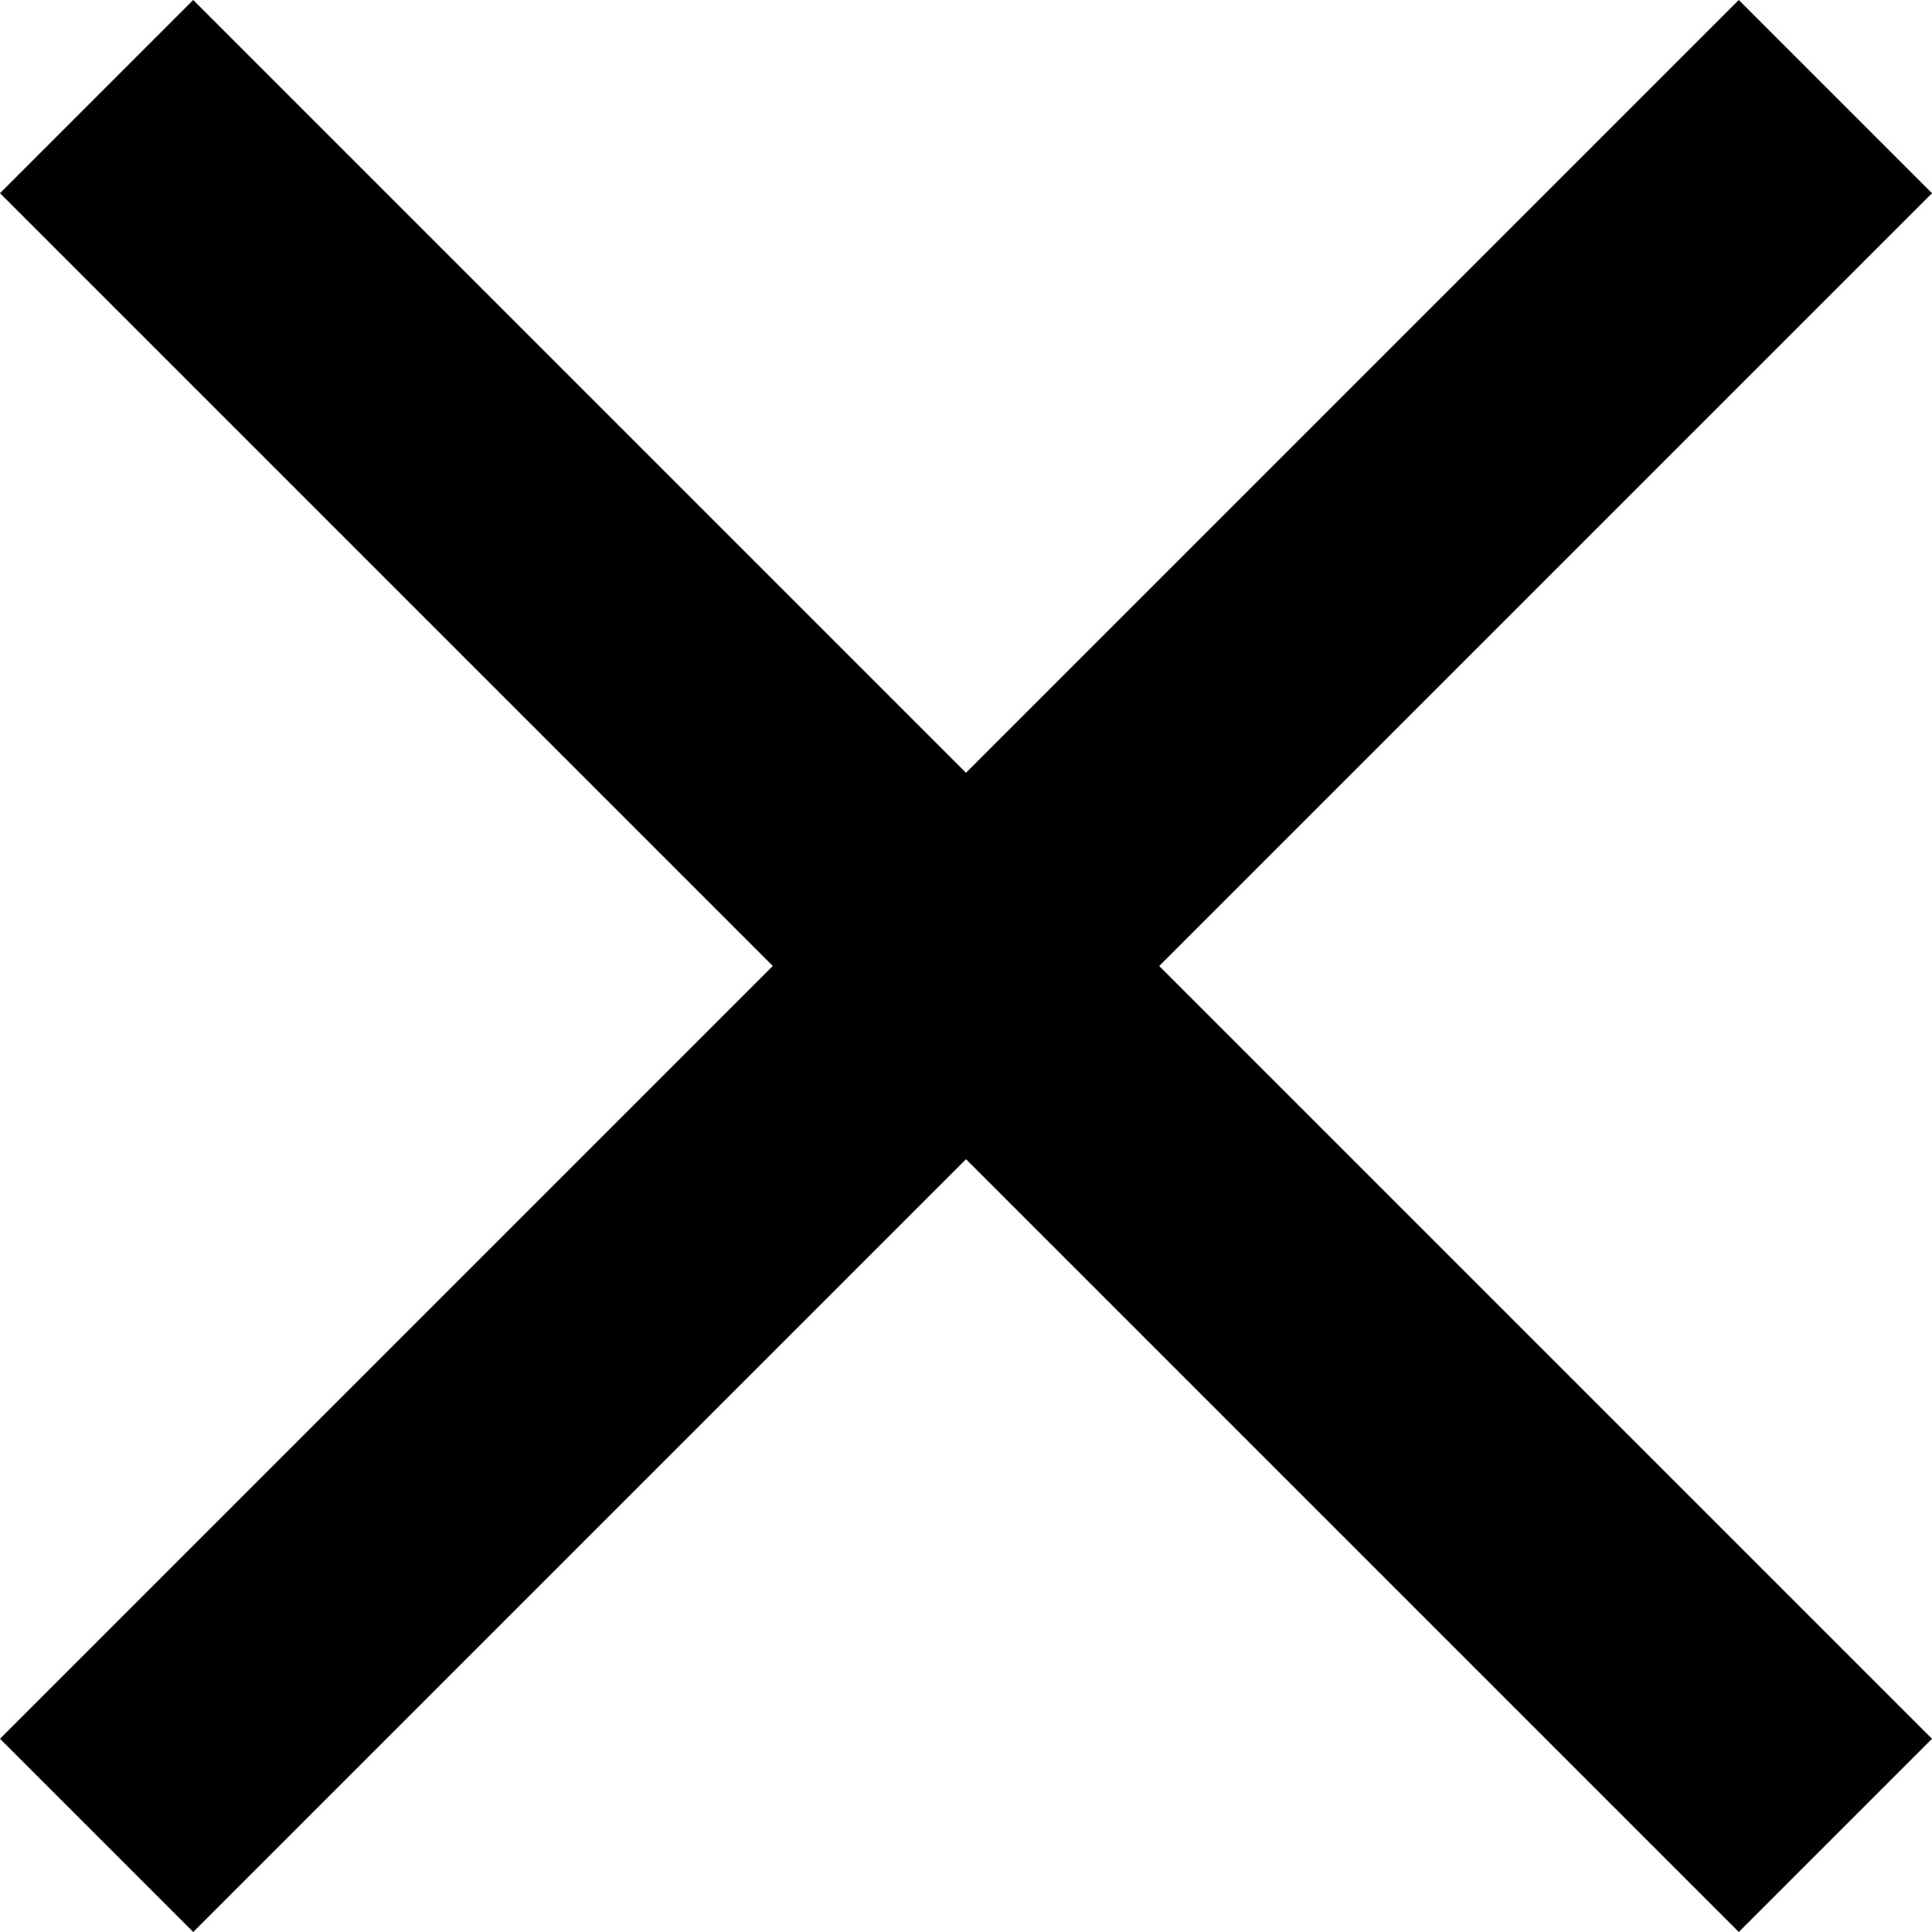
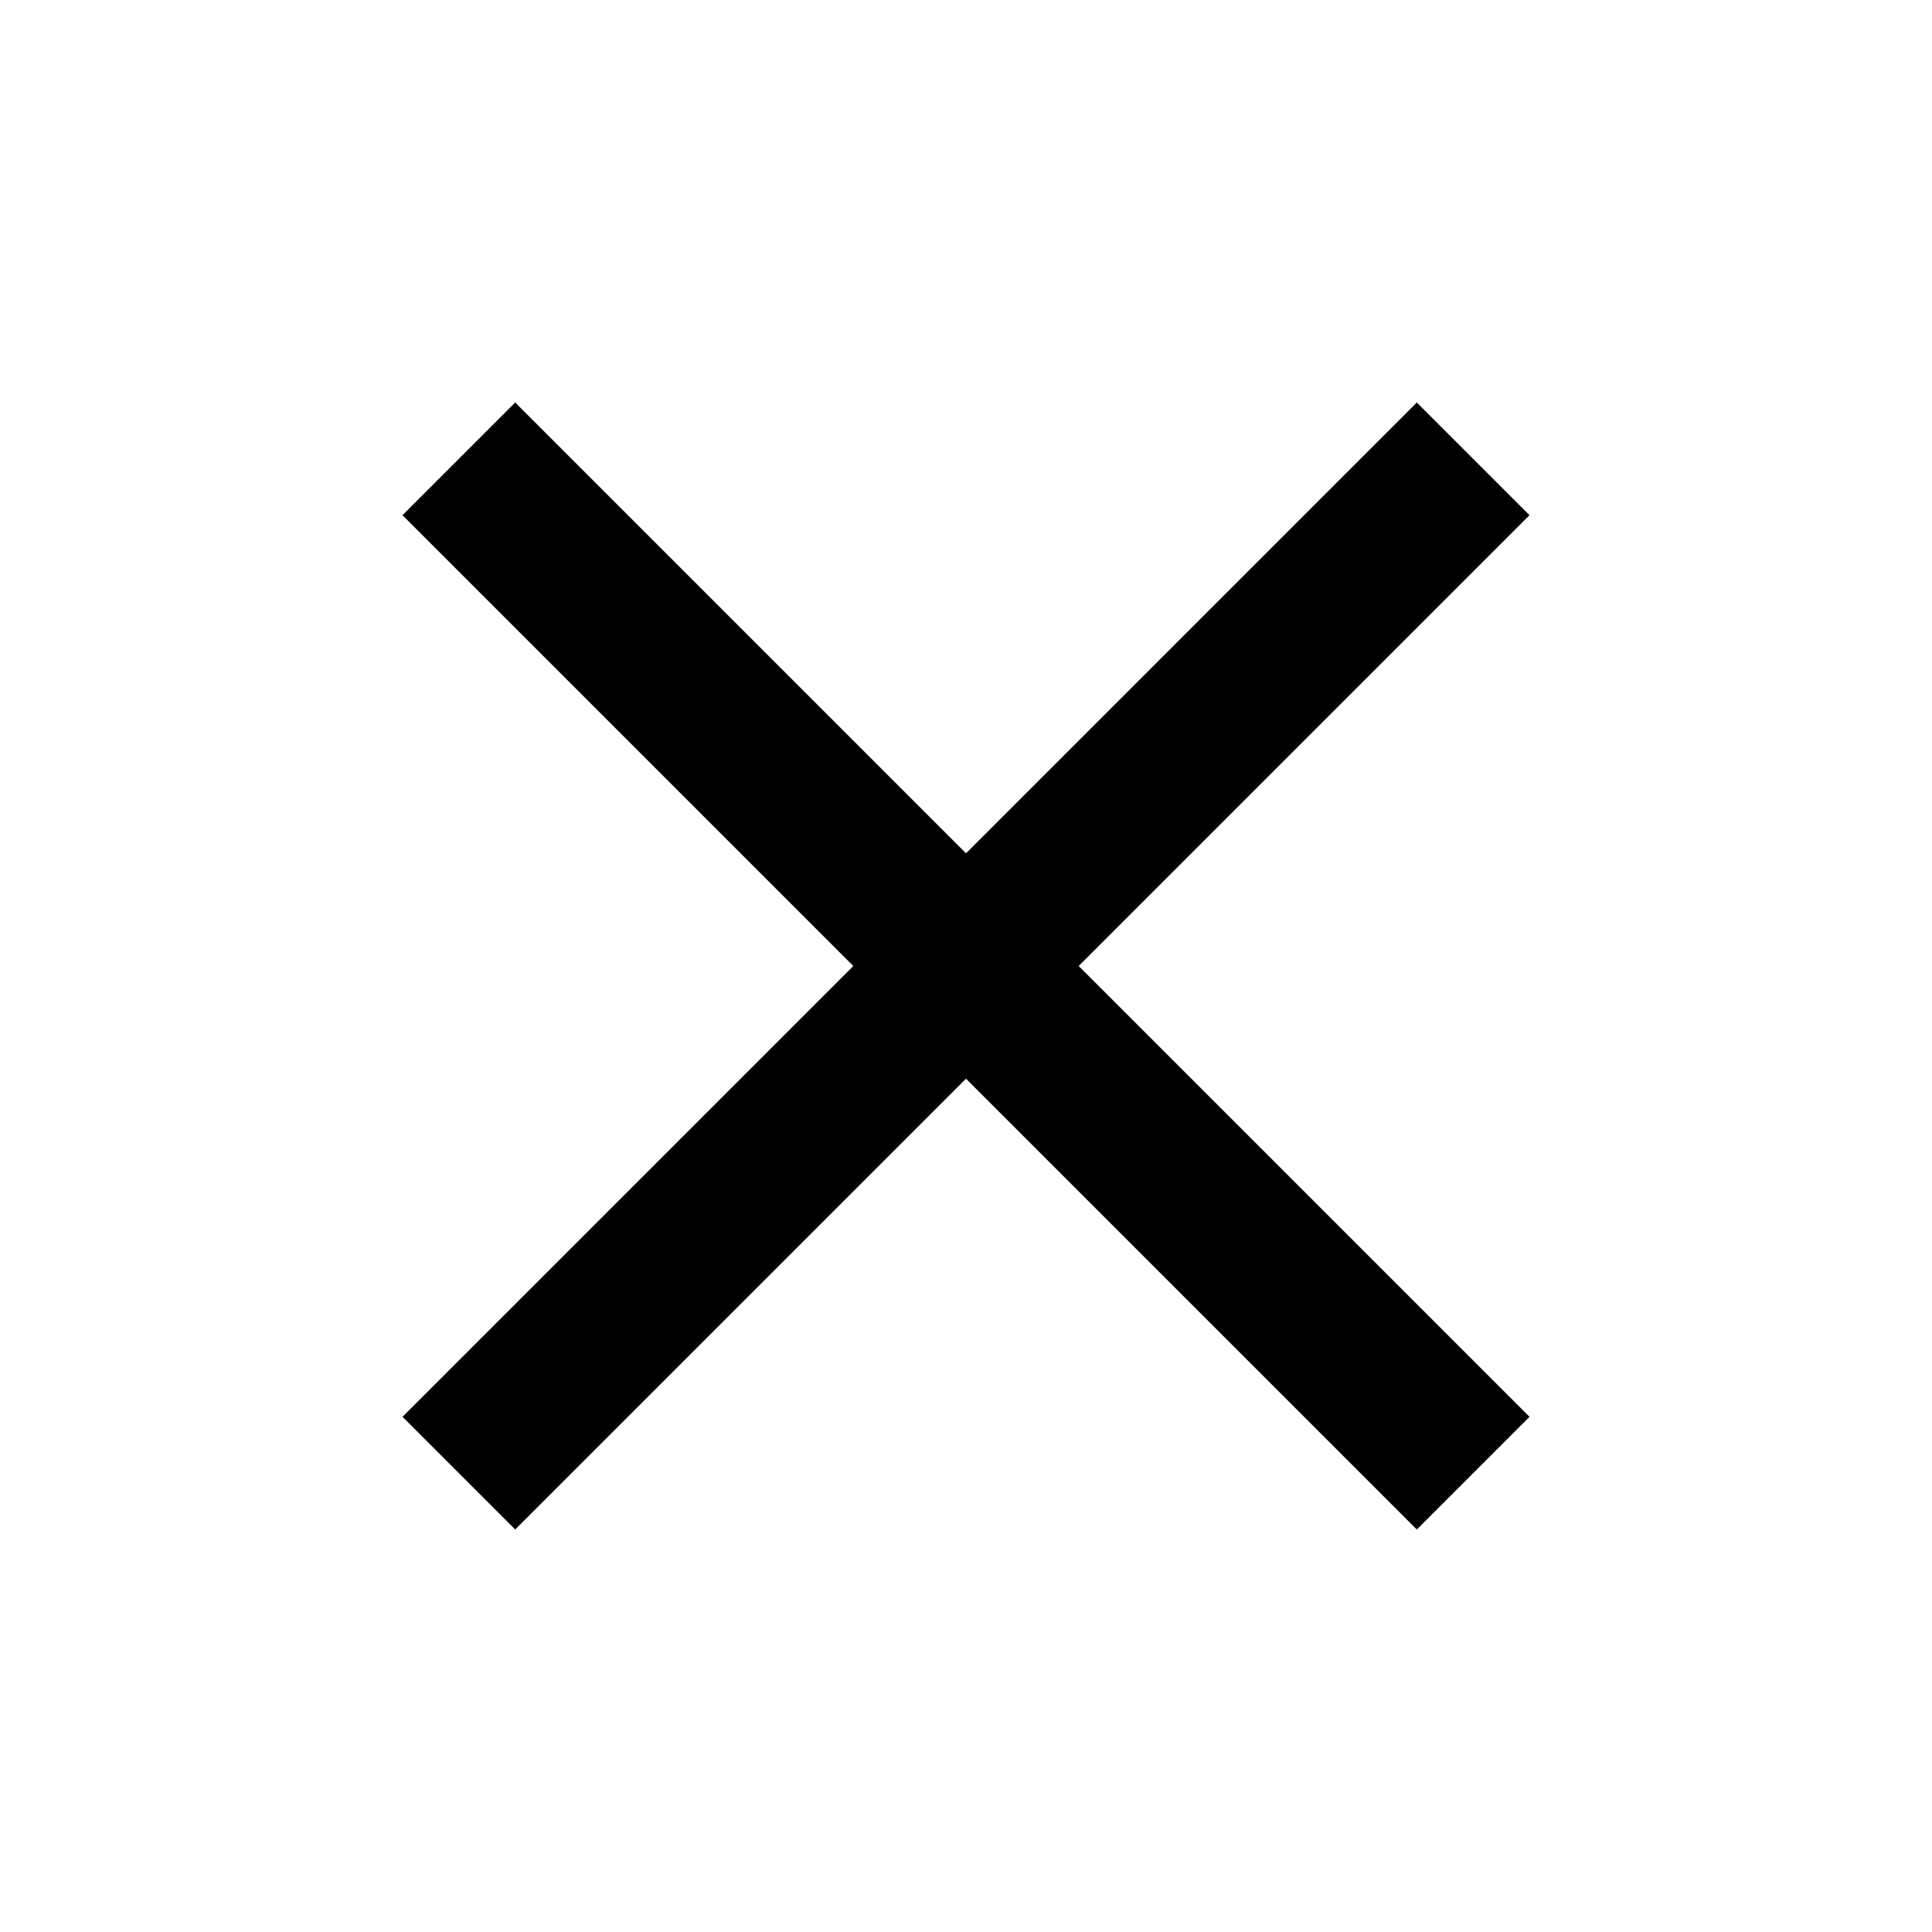
- <svg xmlns="http://www.w3.org/2000/svg" width="16" height="16" viewBox="0 0 16 16" fill="none">
-   <path d="M1.6 16L0 14.4L6.4 8L0 1.6L1.6 0L8 6.4L14.4 0L16 1.6L9.6 8L16 14.4L14.4 16L8 9.6L1.6 16Z" fill="black" />
+ <svg xmlns="http://www.w3.org/2000/svg" height="24px" viewBox="0 -960 960 960" width="24px" fill="#000000">
+   <path d="m256-200-56-56 224-224-224-224 56-56 224 224 224-224 56 56-224 224 224 224-56 56-224-224-224 224Z" />
</svg>
